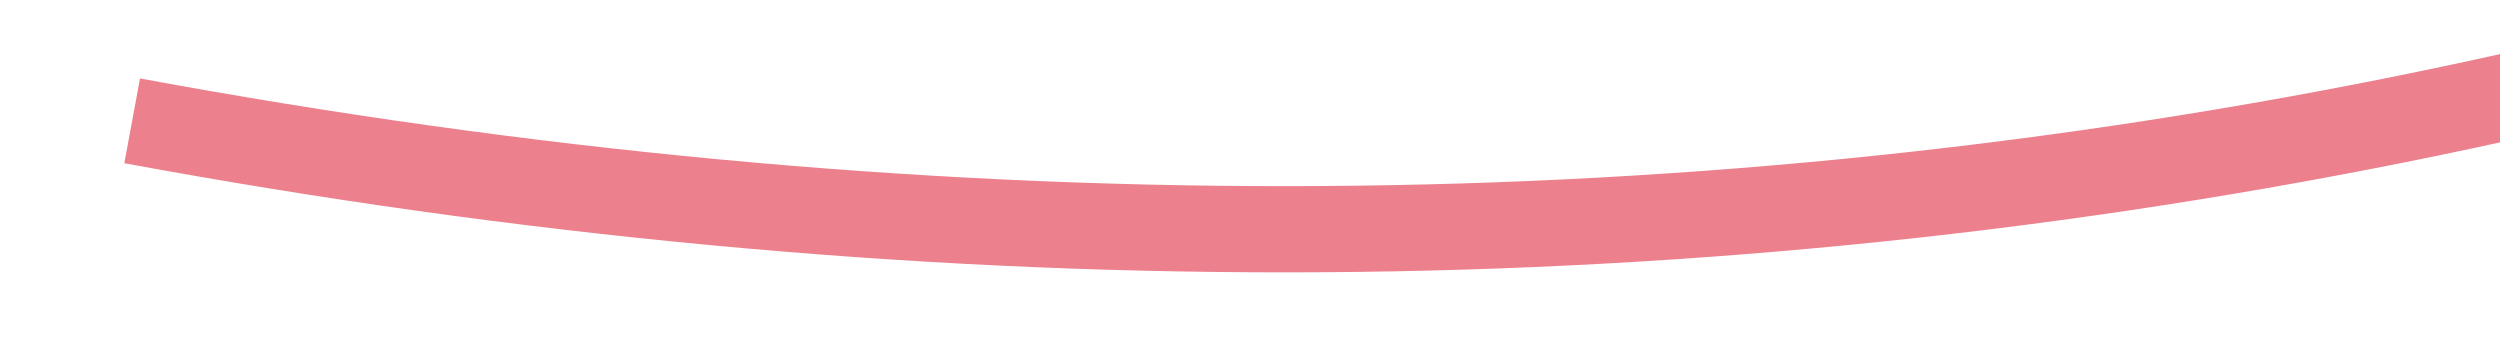
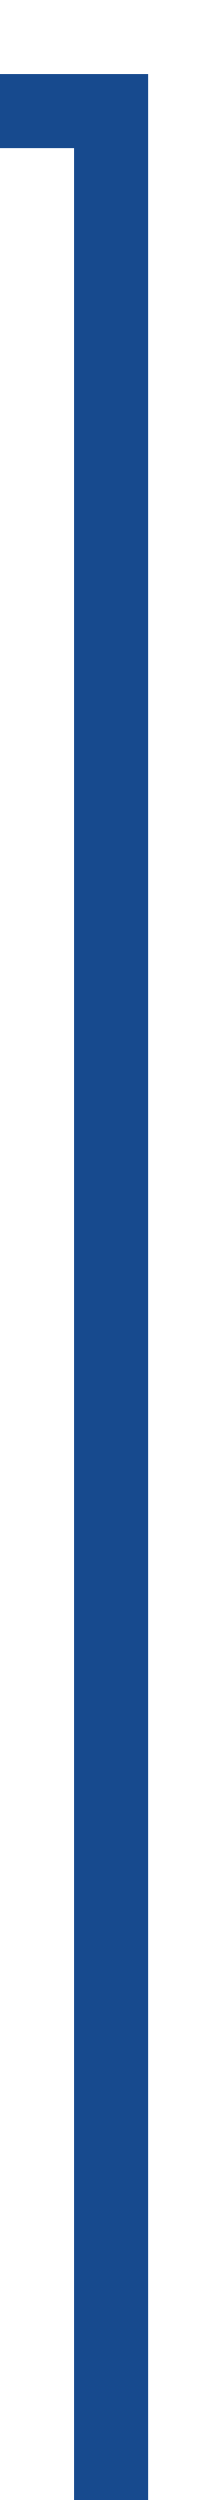
- <svg xmlns="http://www.w3.org/2000/svg" version="1.1" width="58px" height="8px" viewBox="658 126  58 8">
-   <g transform="matrix(-0.9743701 0.2249511 -0.2249511 -0.9743701 1385.636 102.1267 )">
-     <path d="M 712 137  C 678.067 122.267  643.733 121.267  609 134  " stroke-width="2" stroke="#ec808d" fill="none" />
-   </g>
+ <svg xmlns="http://www.w3.org/2000/svg" version="1.1" width="12px" height="135px" preserveAspectRatio="xMidYMin meet" viewBox="1177 89  10 135">
+   <path d="M 1182 225  L 1182 95  L 489 95  A 3 3 0 0 0 486 92 A 3 3 0 0 0 483 95 L 324 95  " stroke-width="4" stroke="#174a8e" fill="none" />
</svg>
